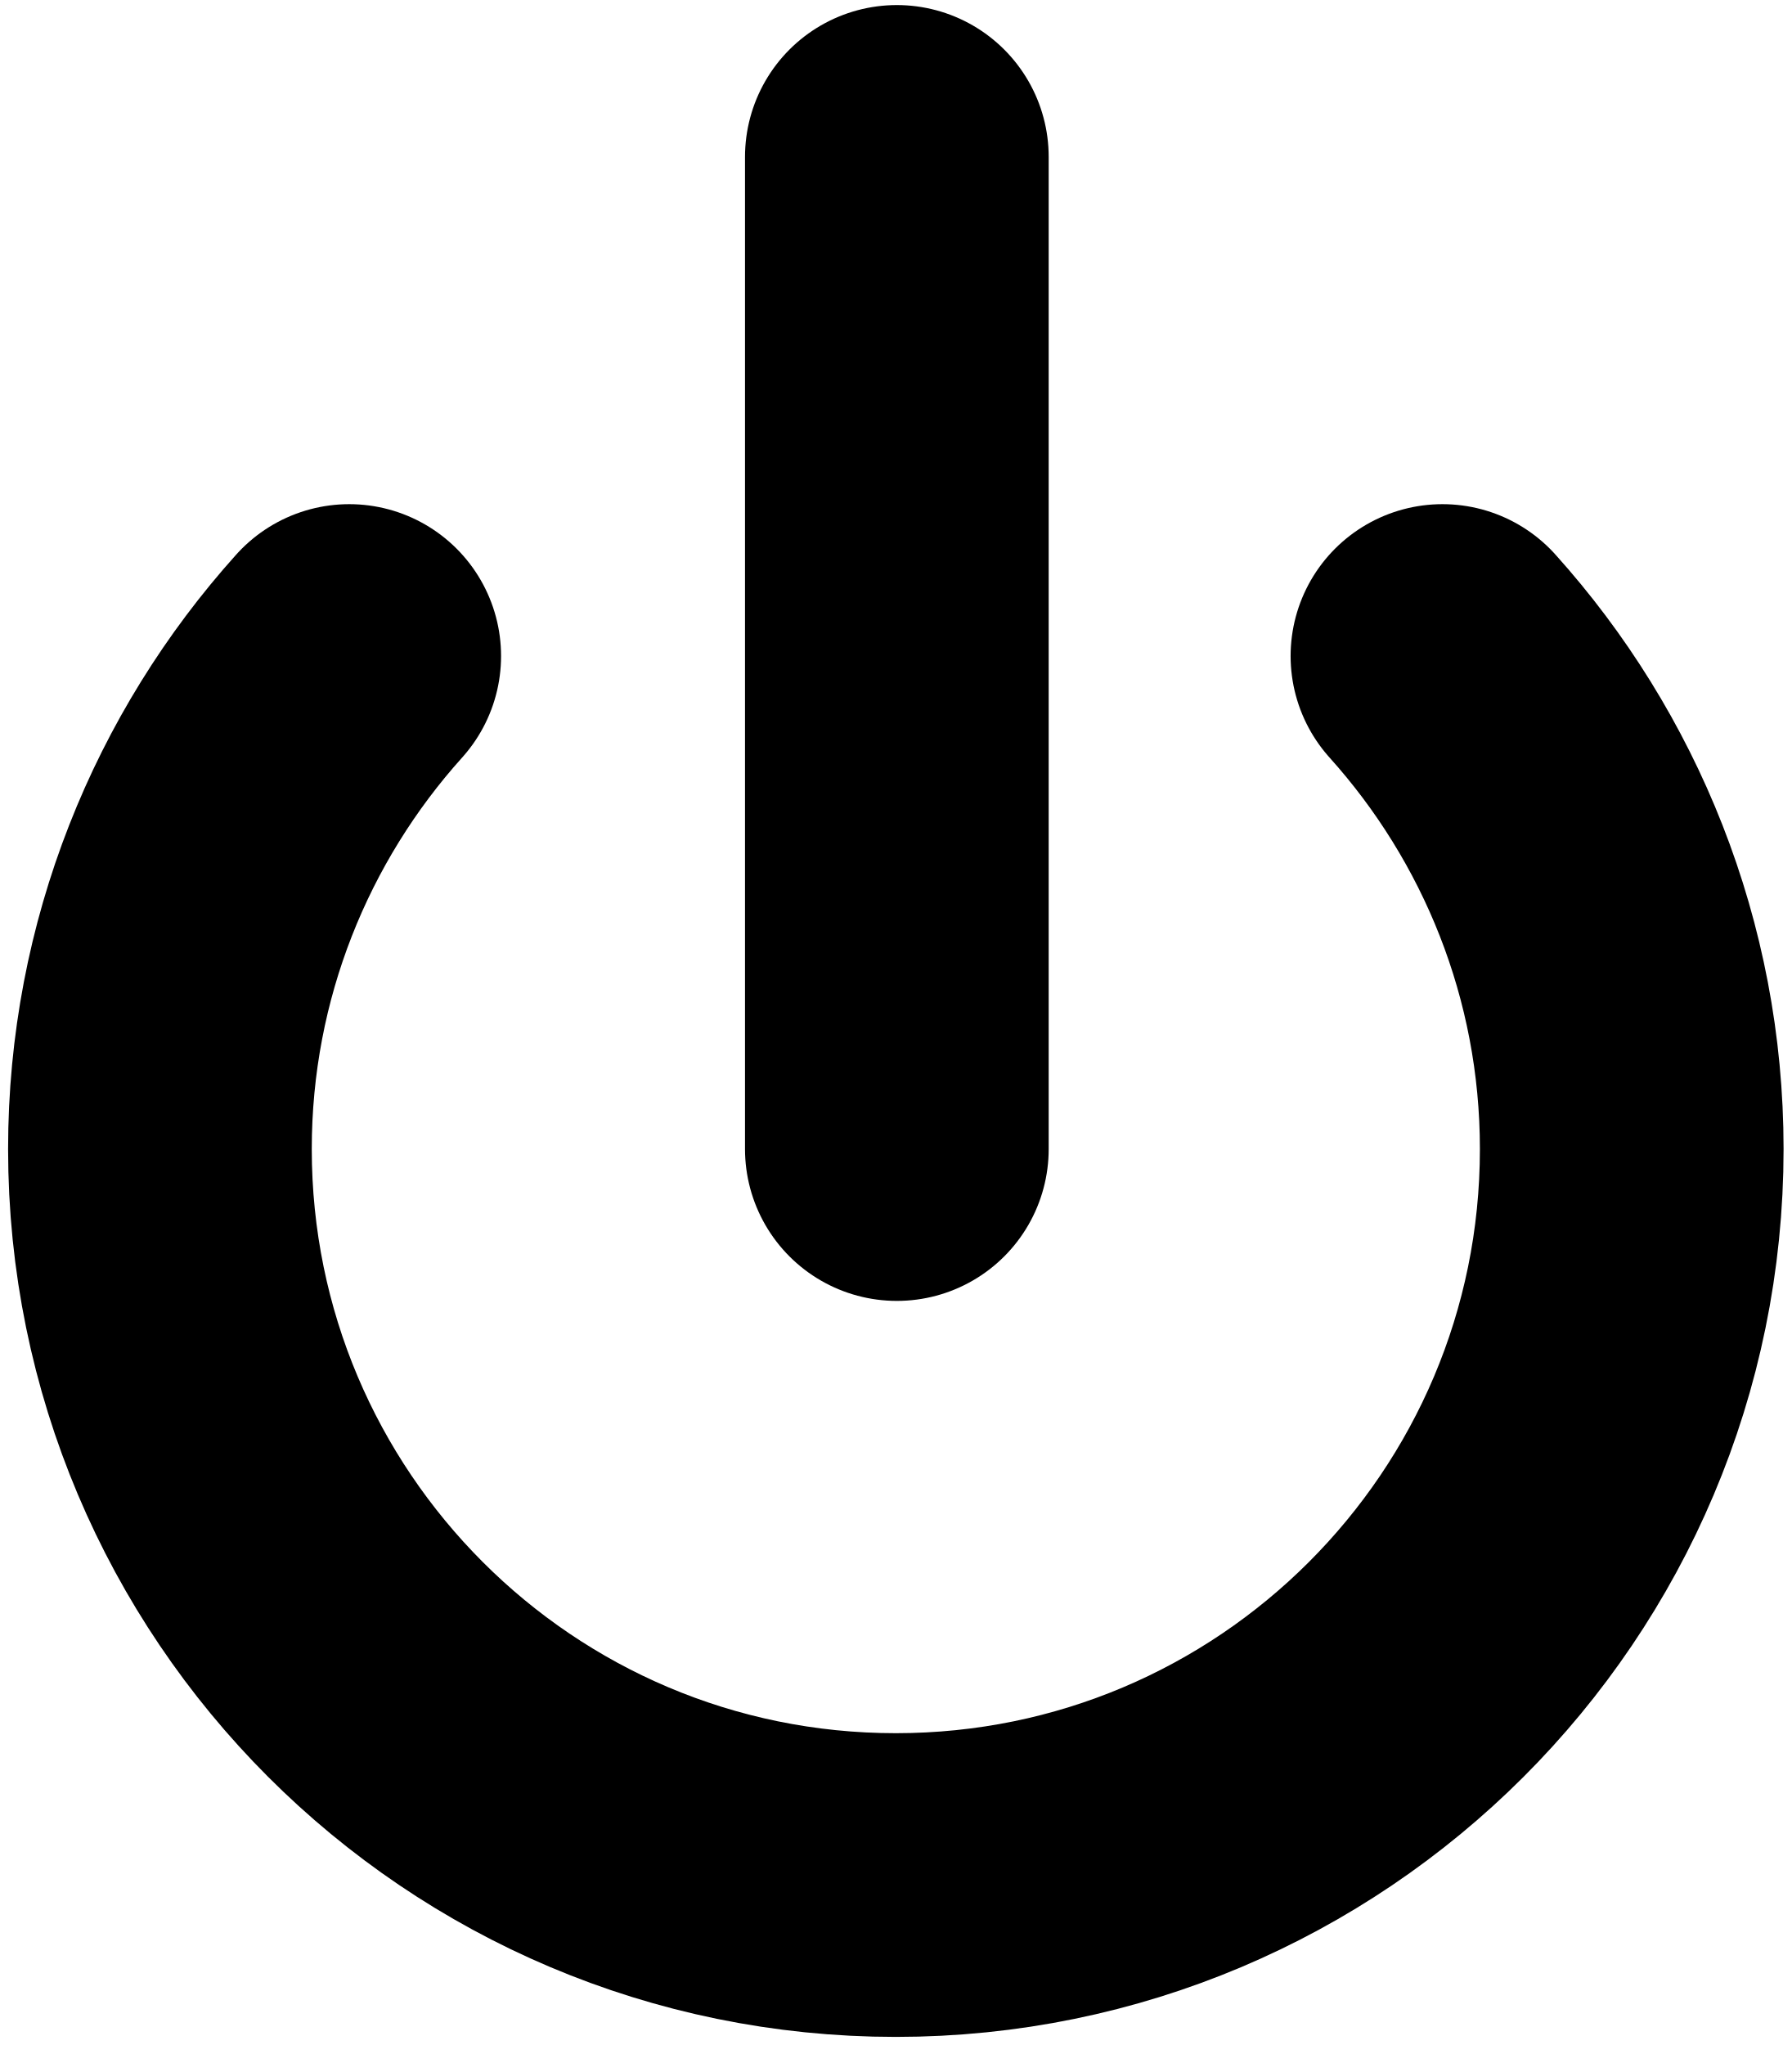
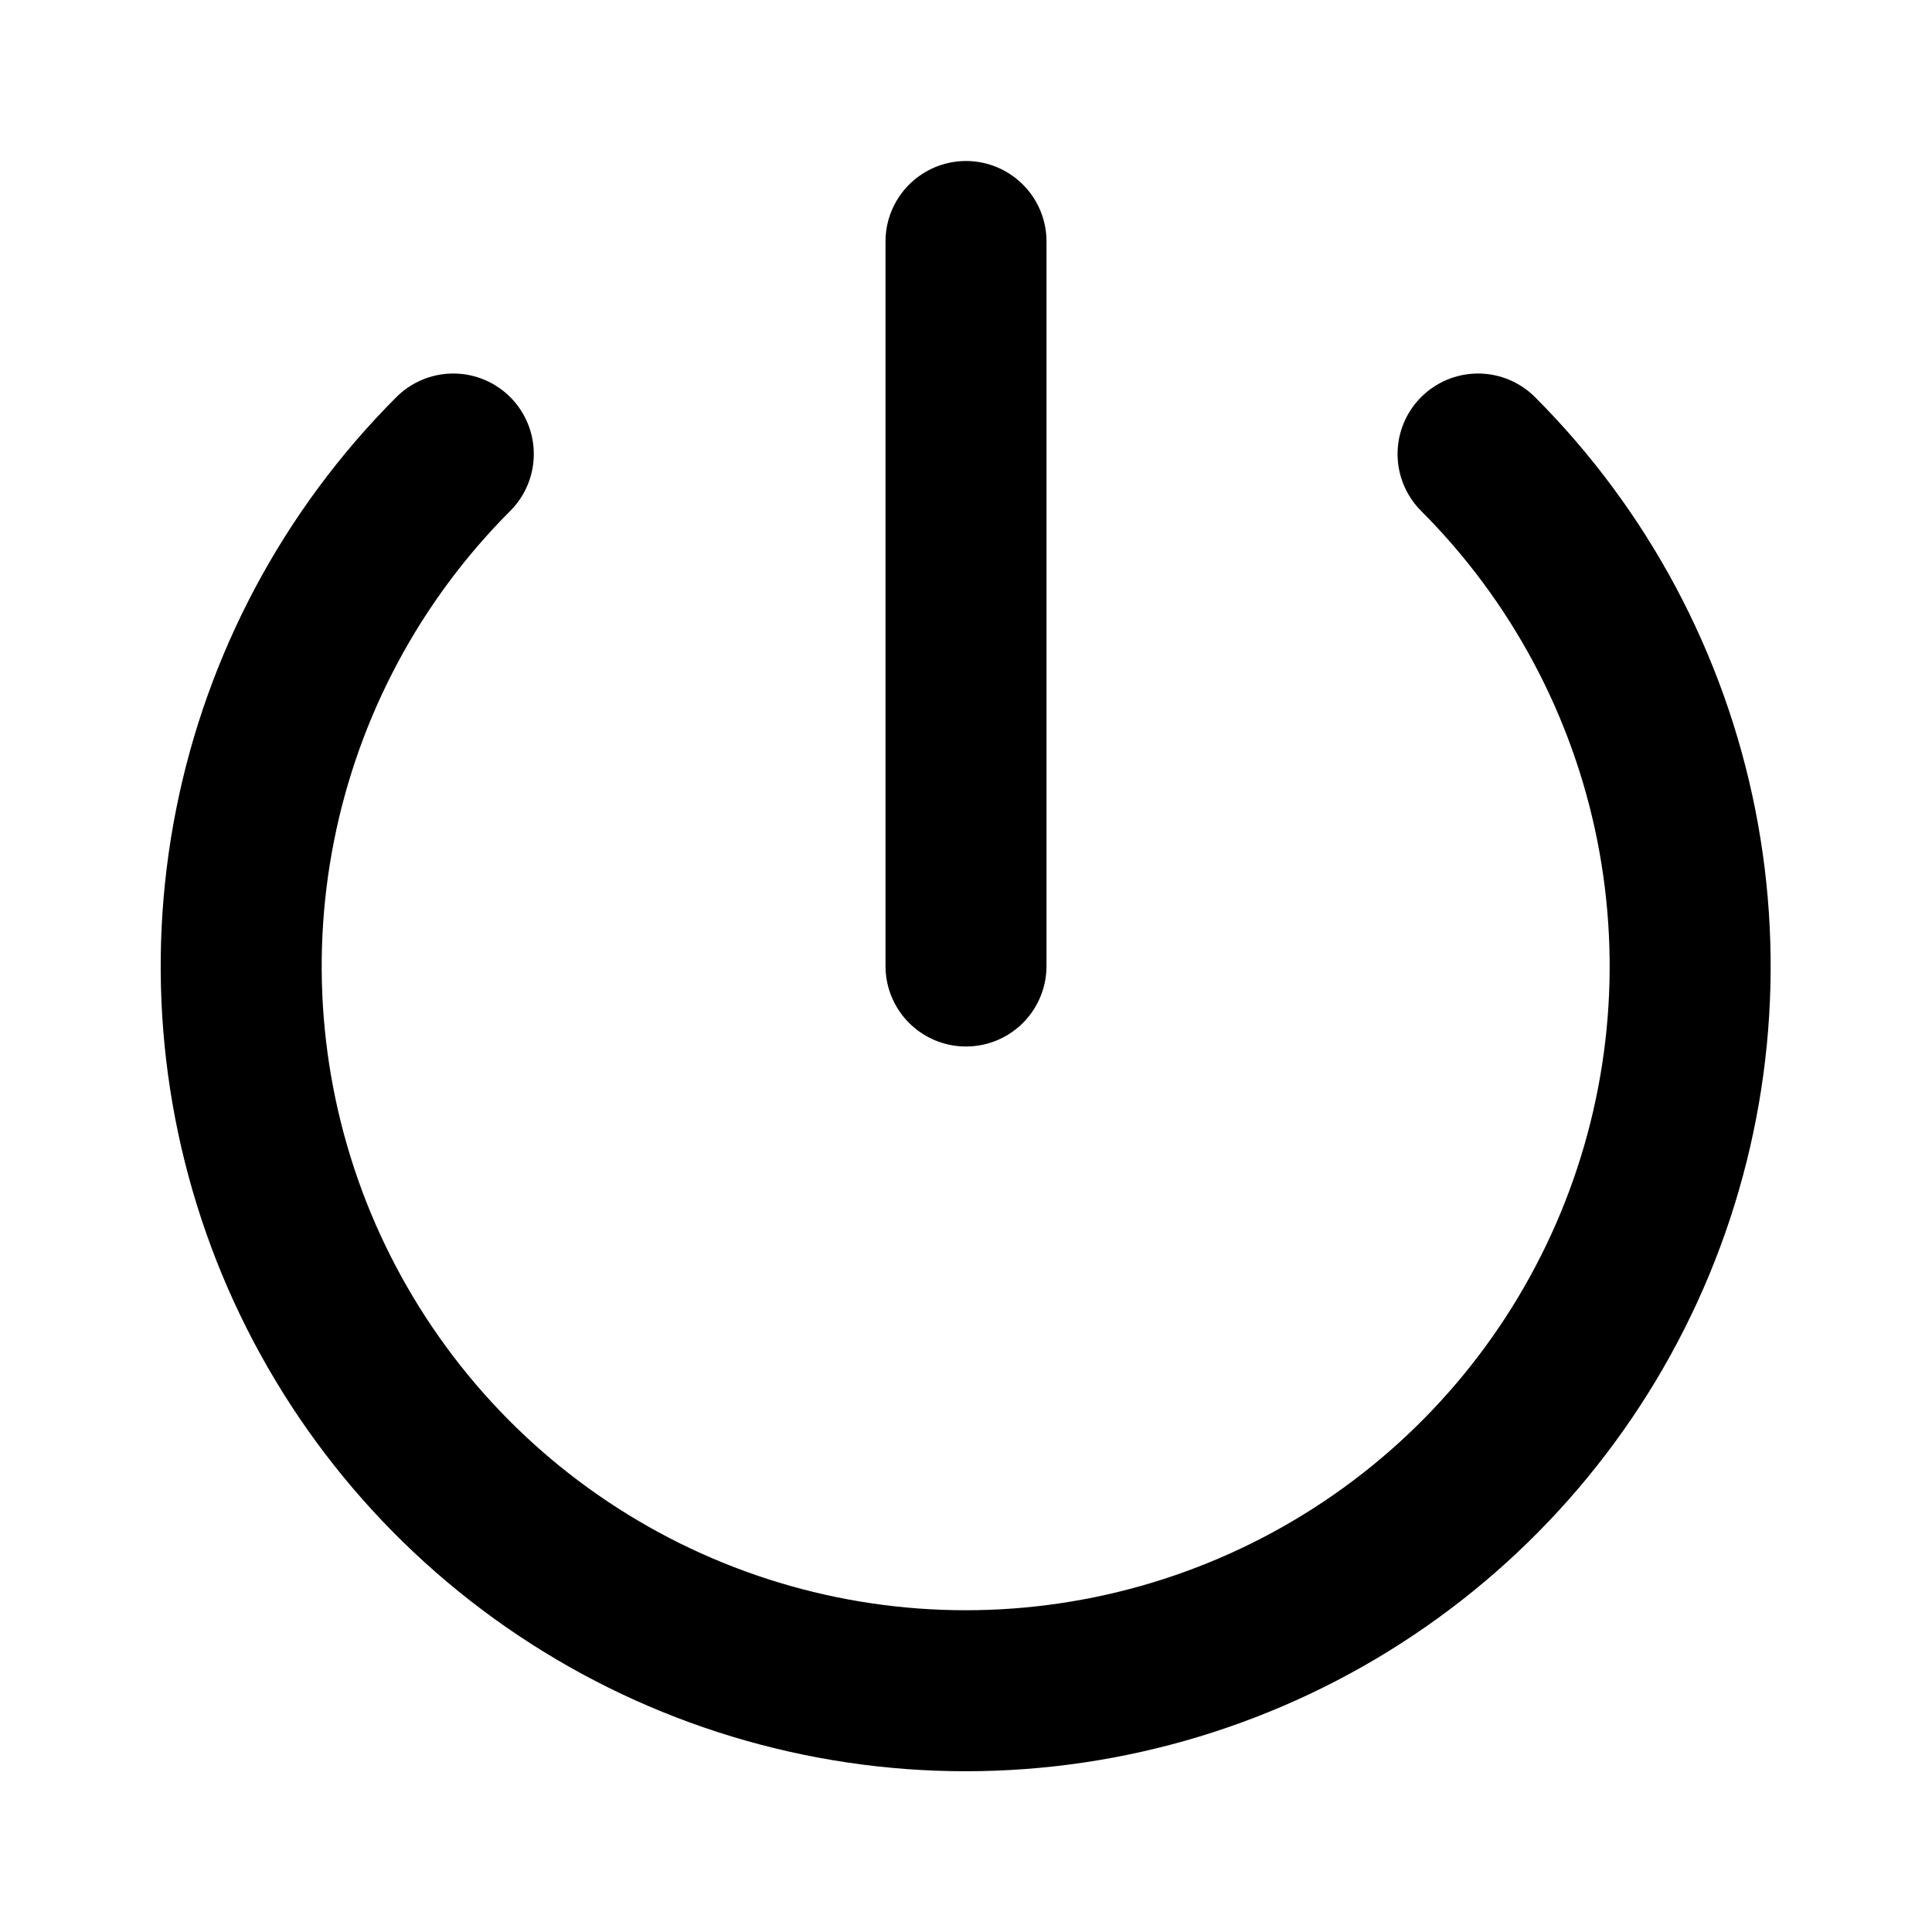
- <svg xmlns="http://www.w3.org/2000/svg" version="1.2" baseProfile="tiny" x="0px" y="0px" width="177px" height="202px" viewBox="-0.8 -0.5 177 202" xml:space="preserve">
-   <defs>
- </defs>
-   <path fill="none" stroke="#000000" stroke-width="30" stroke-linecap="round" d="M33.7,64.3C22.1,77.2,15,94.3,15,113  c0,40.1,32.5,72.7,72.7,72.7c40.1,0,72.7-32.5,72.7-72.7c0-18.7-7.1-35.8-18.7-48.7" />
-   <line fill="none" stroke="#000000" stroke-width="30" stroke-linecap="round" x1="87.8" y1="15" x2="87.8" y2="113" />
+ <svg xmlns="http://www.w3.org/2000/svg" width="800px" height="800px" viewBox="0 0 24 24" fill="none">
+   <path d="M12 3V12M18.361 5.64C19.619 6.899 20.476 8.502 20.823 10.248C21.17 11.994 20.992 13.803 20.311 15.448C19.63 17.092 18.476 18.498 16.996 19.486C15.516 20.475 13.776 21.003 11.996 21.003C10.216 21.003 8.476 20.475 6.996 19.486C5.516 18.498 4.363 17.092 3.681 15.448C3 13.803 2.822 11.994 3.169 10.248C3.516 8.502 4.373 6.899 5.631 5.64" stroke="#000000" stroke-width="2" stroke-linecap="round" stroke-linejoin="round" />
</svg>
